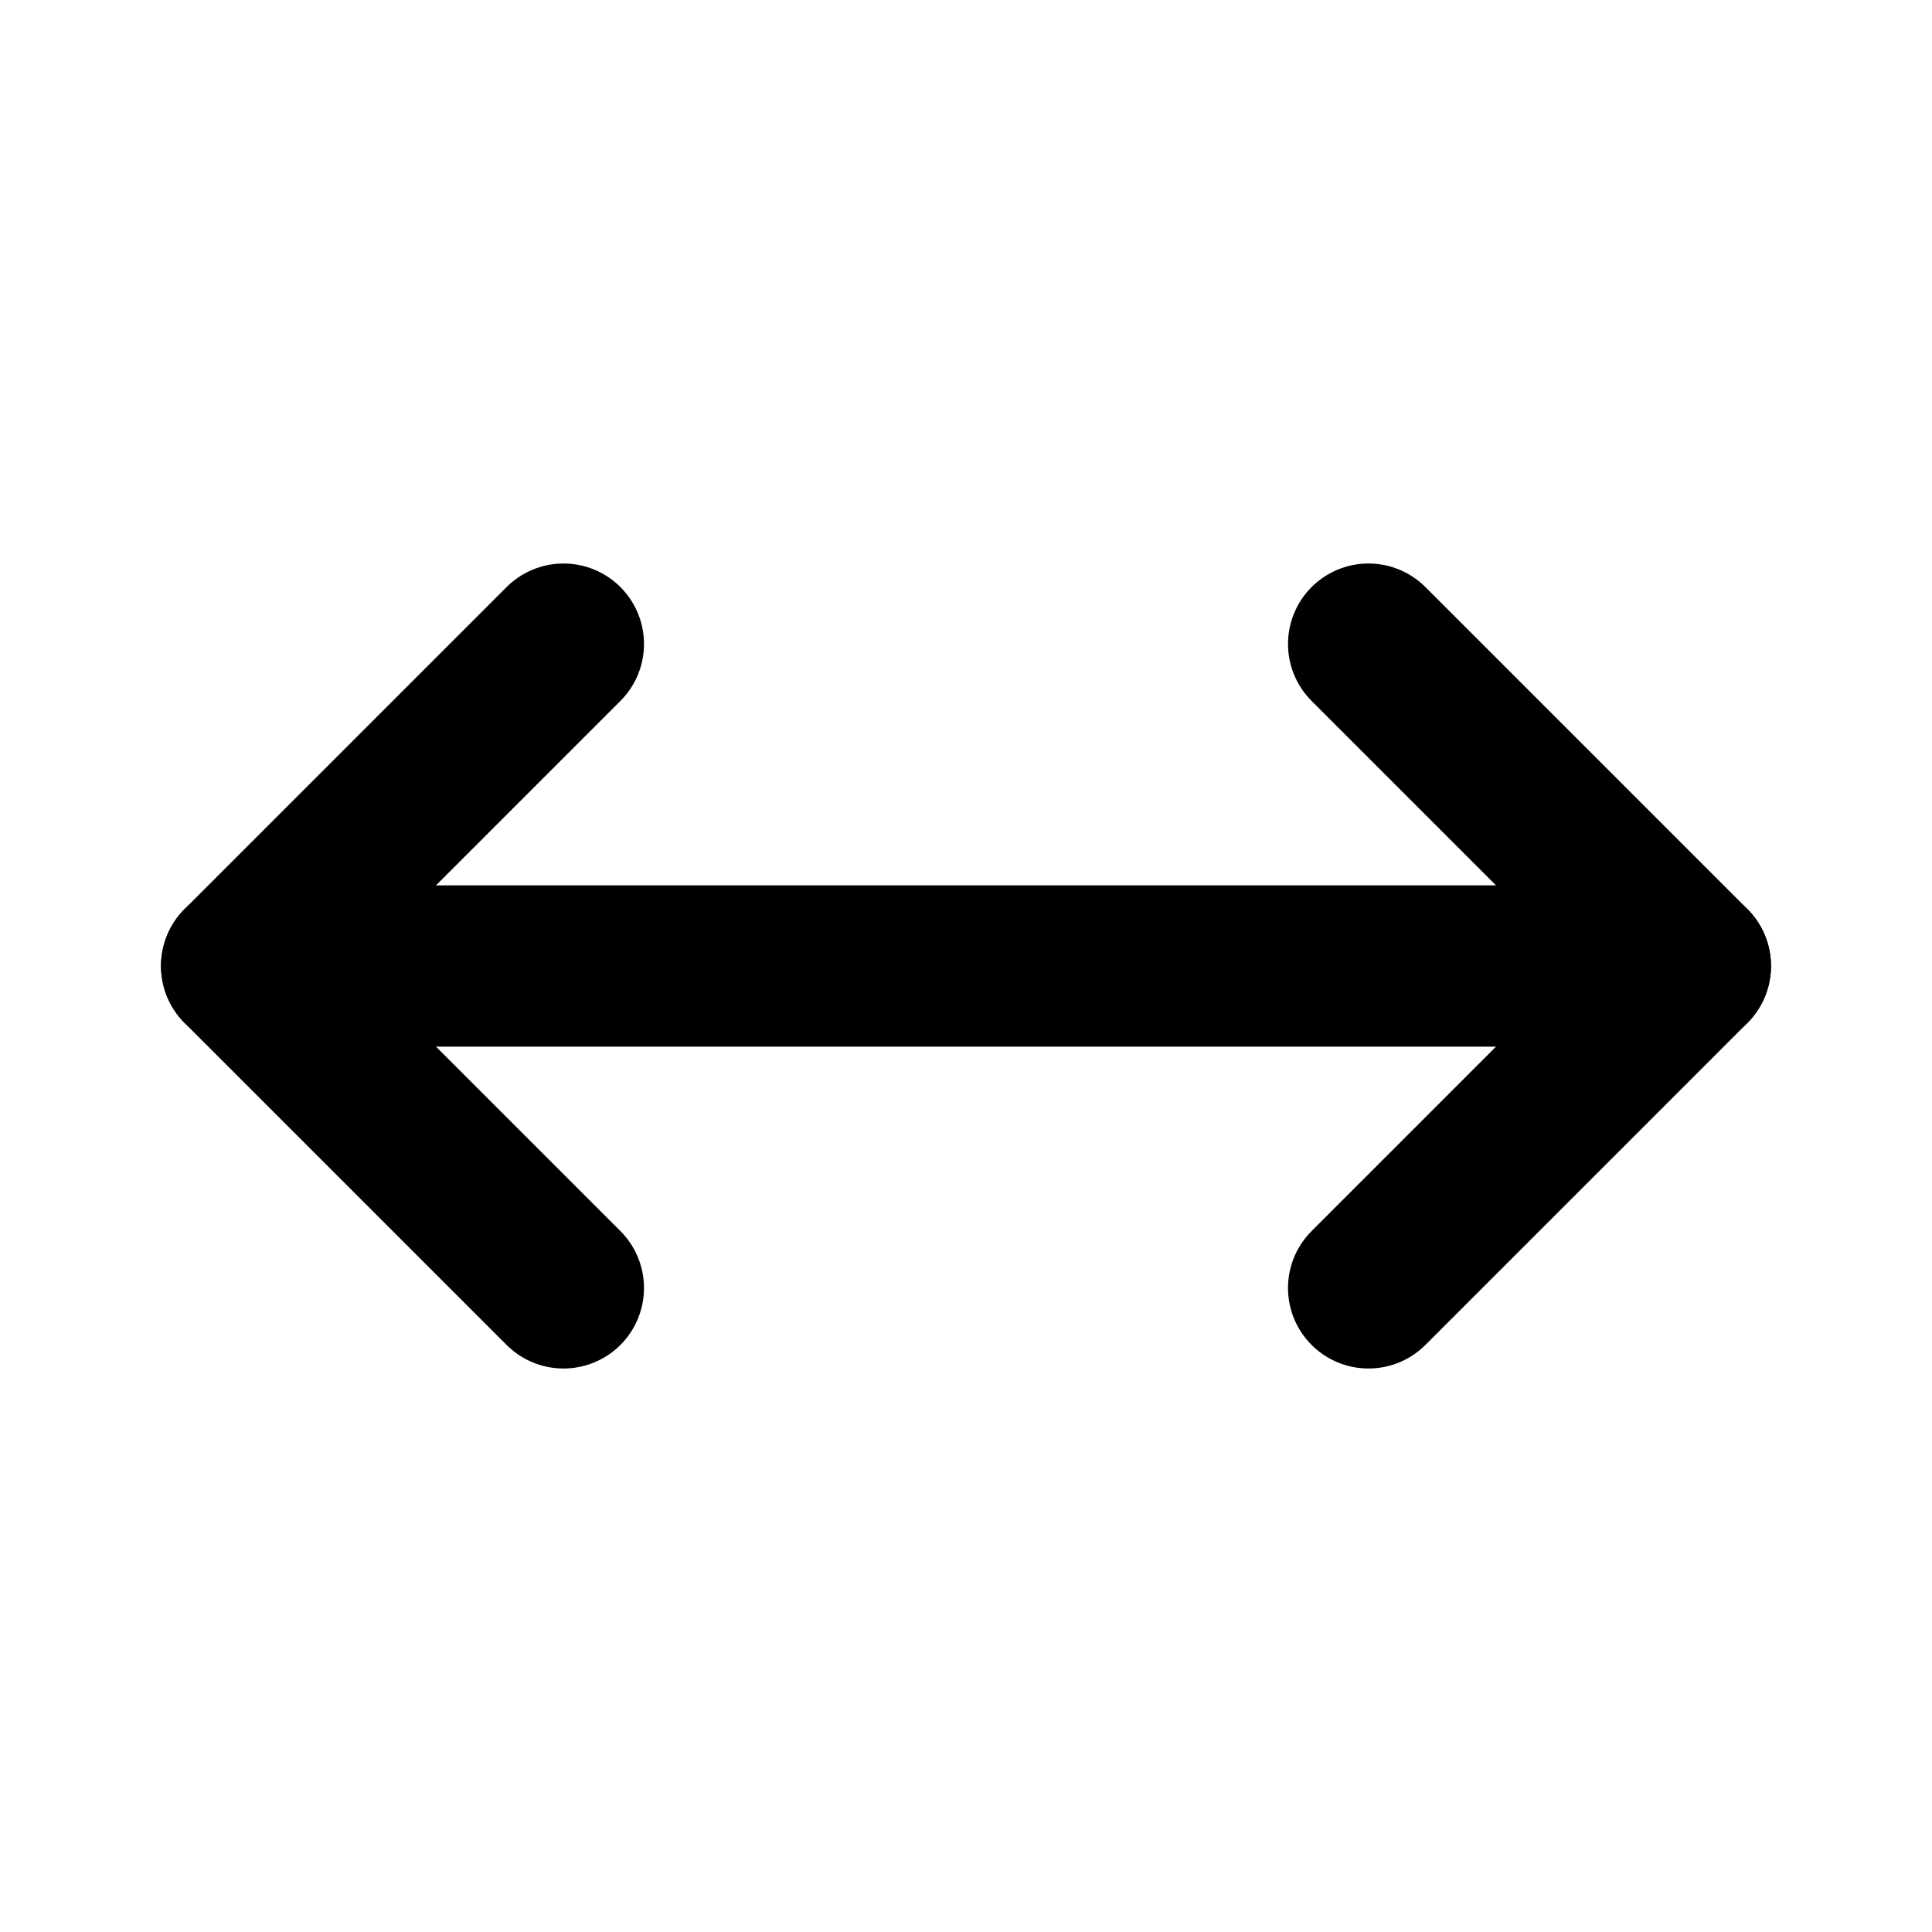
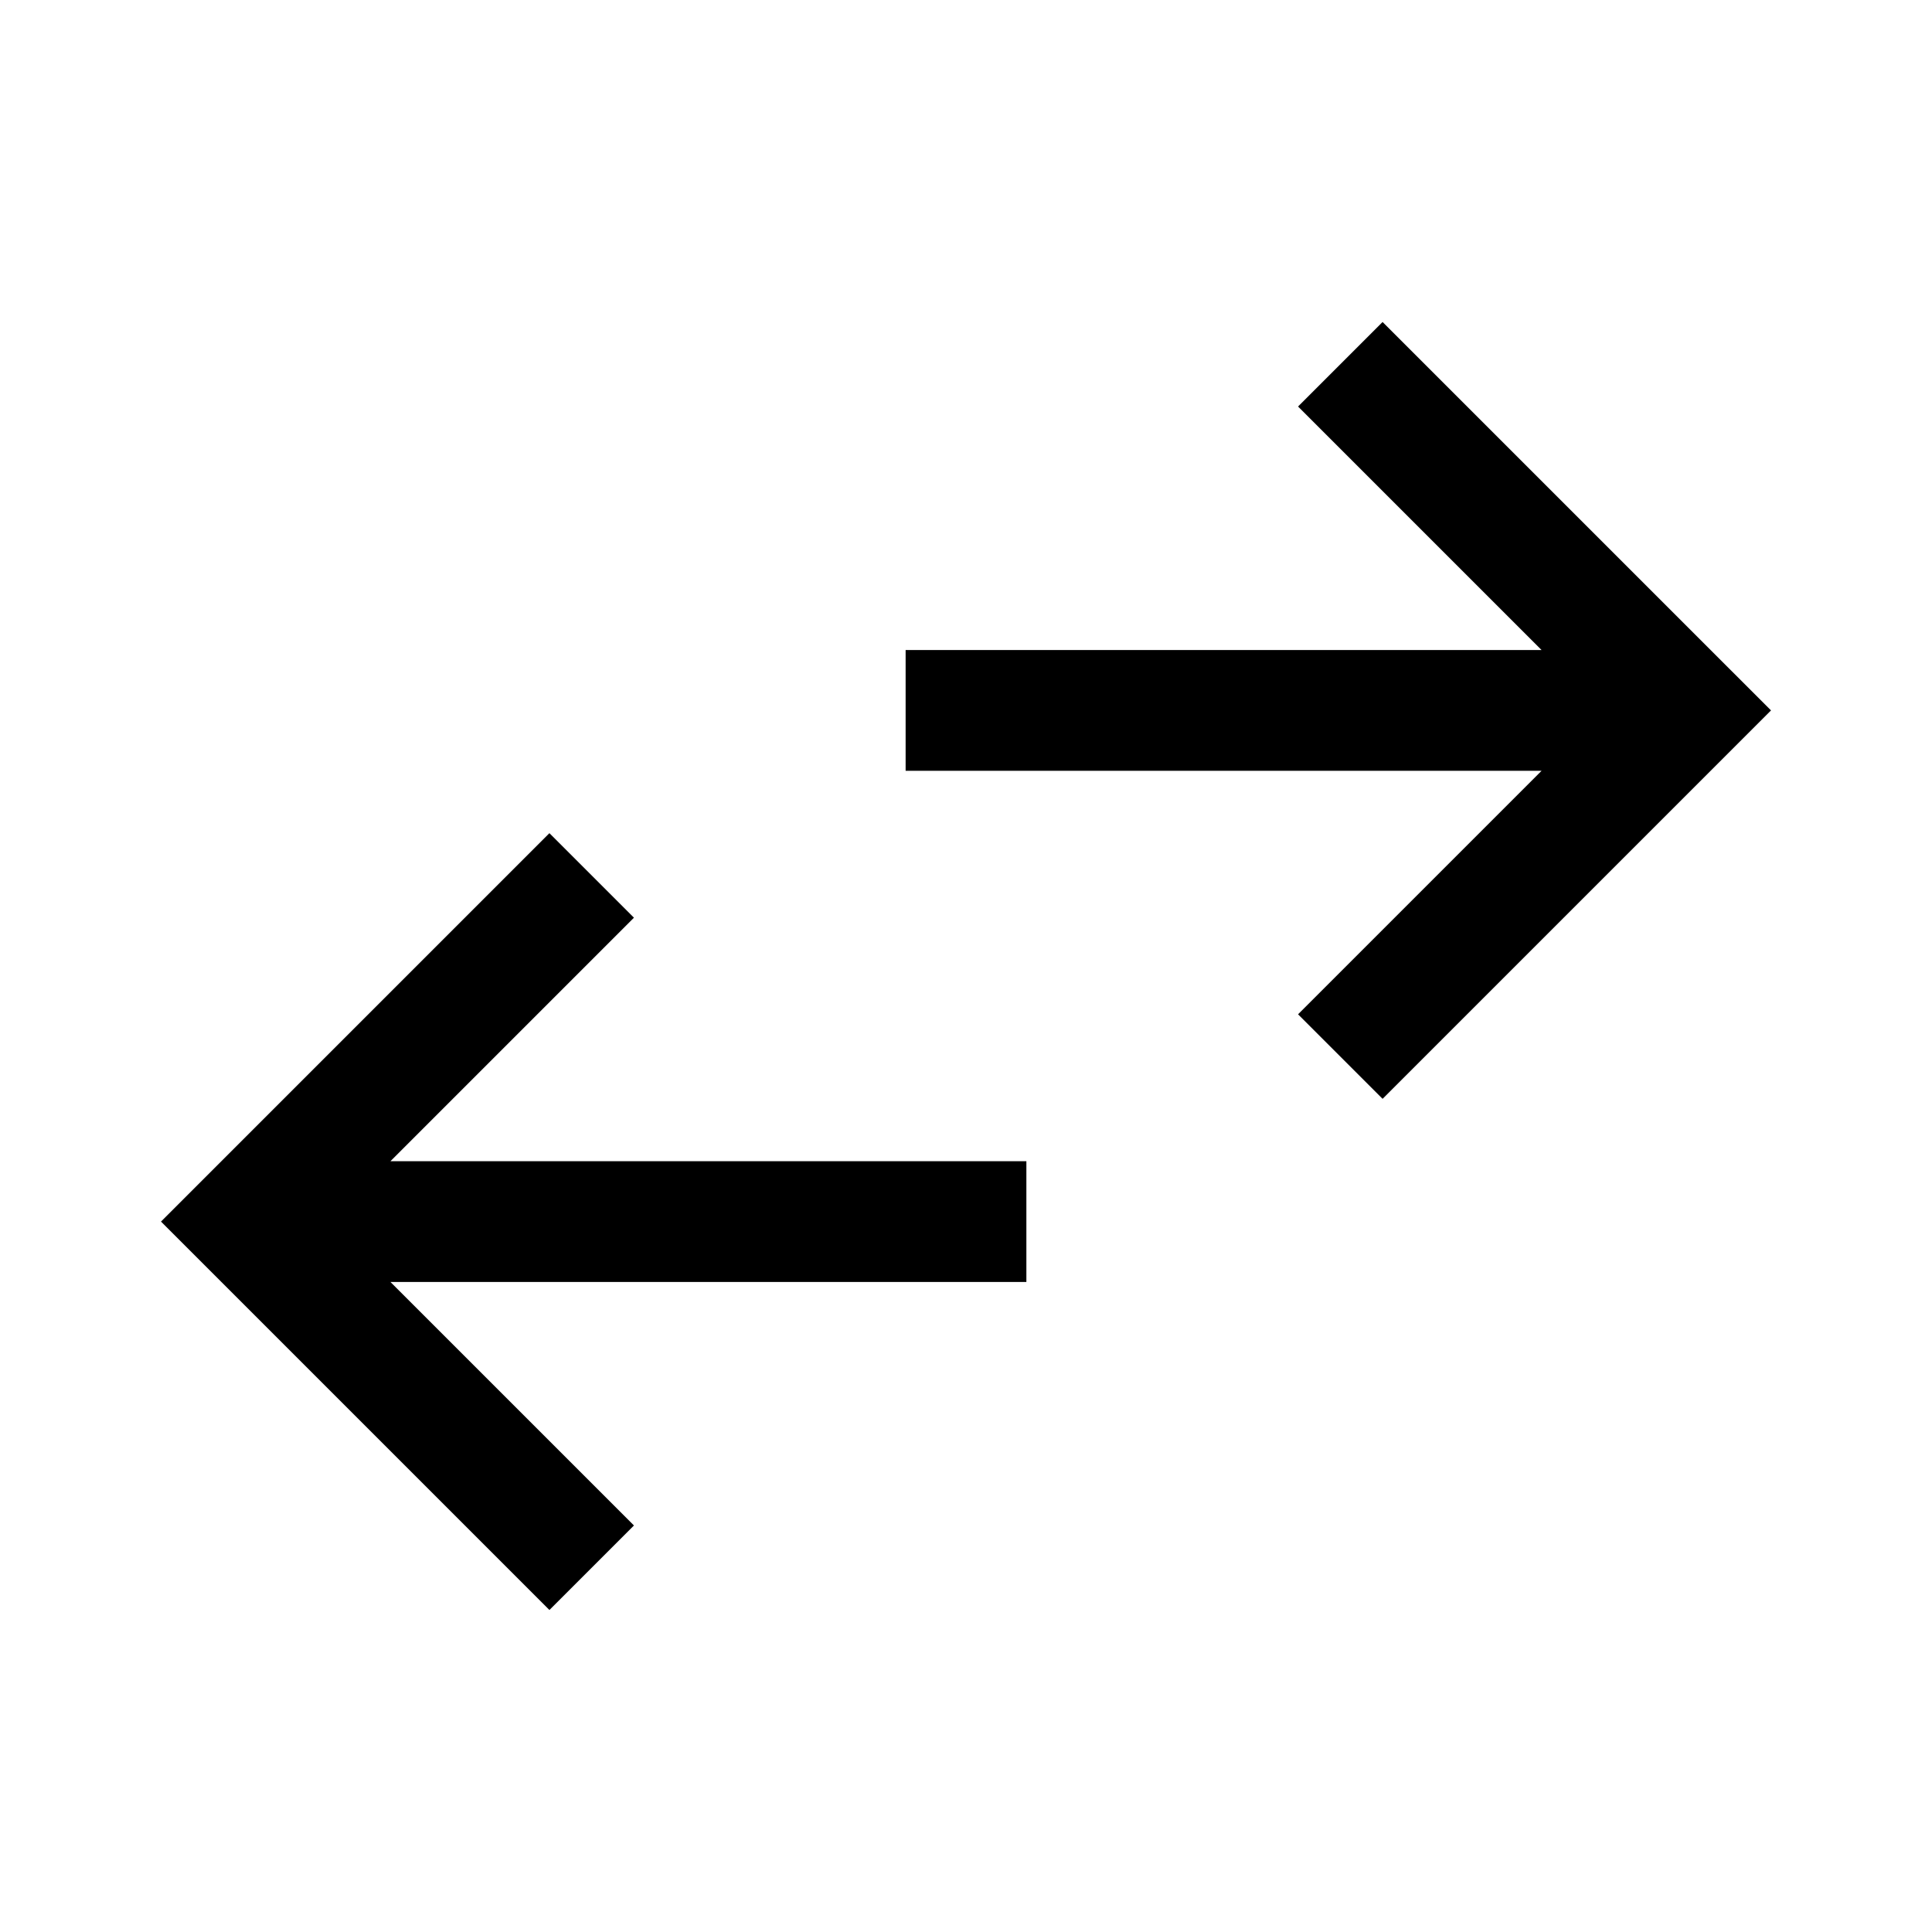
- <svg xmlns="http://www.w3.org/2000/svg" viewBox="0 0 24 24" fill="none">
-   <path d="M7 16l-4-4m0 0l4-4m-4 4h18" stroke="currentColor" stroke-width="2" stroke-linecap="round" stroke-linejoin="round" />
-   <path d="M17 8l4 4m0 0l-4 4m4-4H3" stroke="currentColor" stroke-width="2" stroke-linecap="round" stroke-linejoin="round" />
+ <svg xmlns="http://www.w3.org/2000/svg" width="48" height="48" viewBox="0 -960 960 960">
+   <path d="M273-160 80-353l193-193 42 42-121 121h316v60H194l121 121-42 42Zm414-254-42-42 121-121H450v-60h316L645-758l42-42 193 193-193 193Z" />
</svg>
